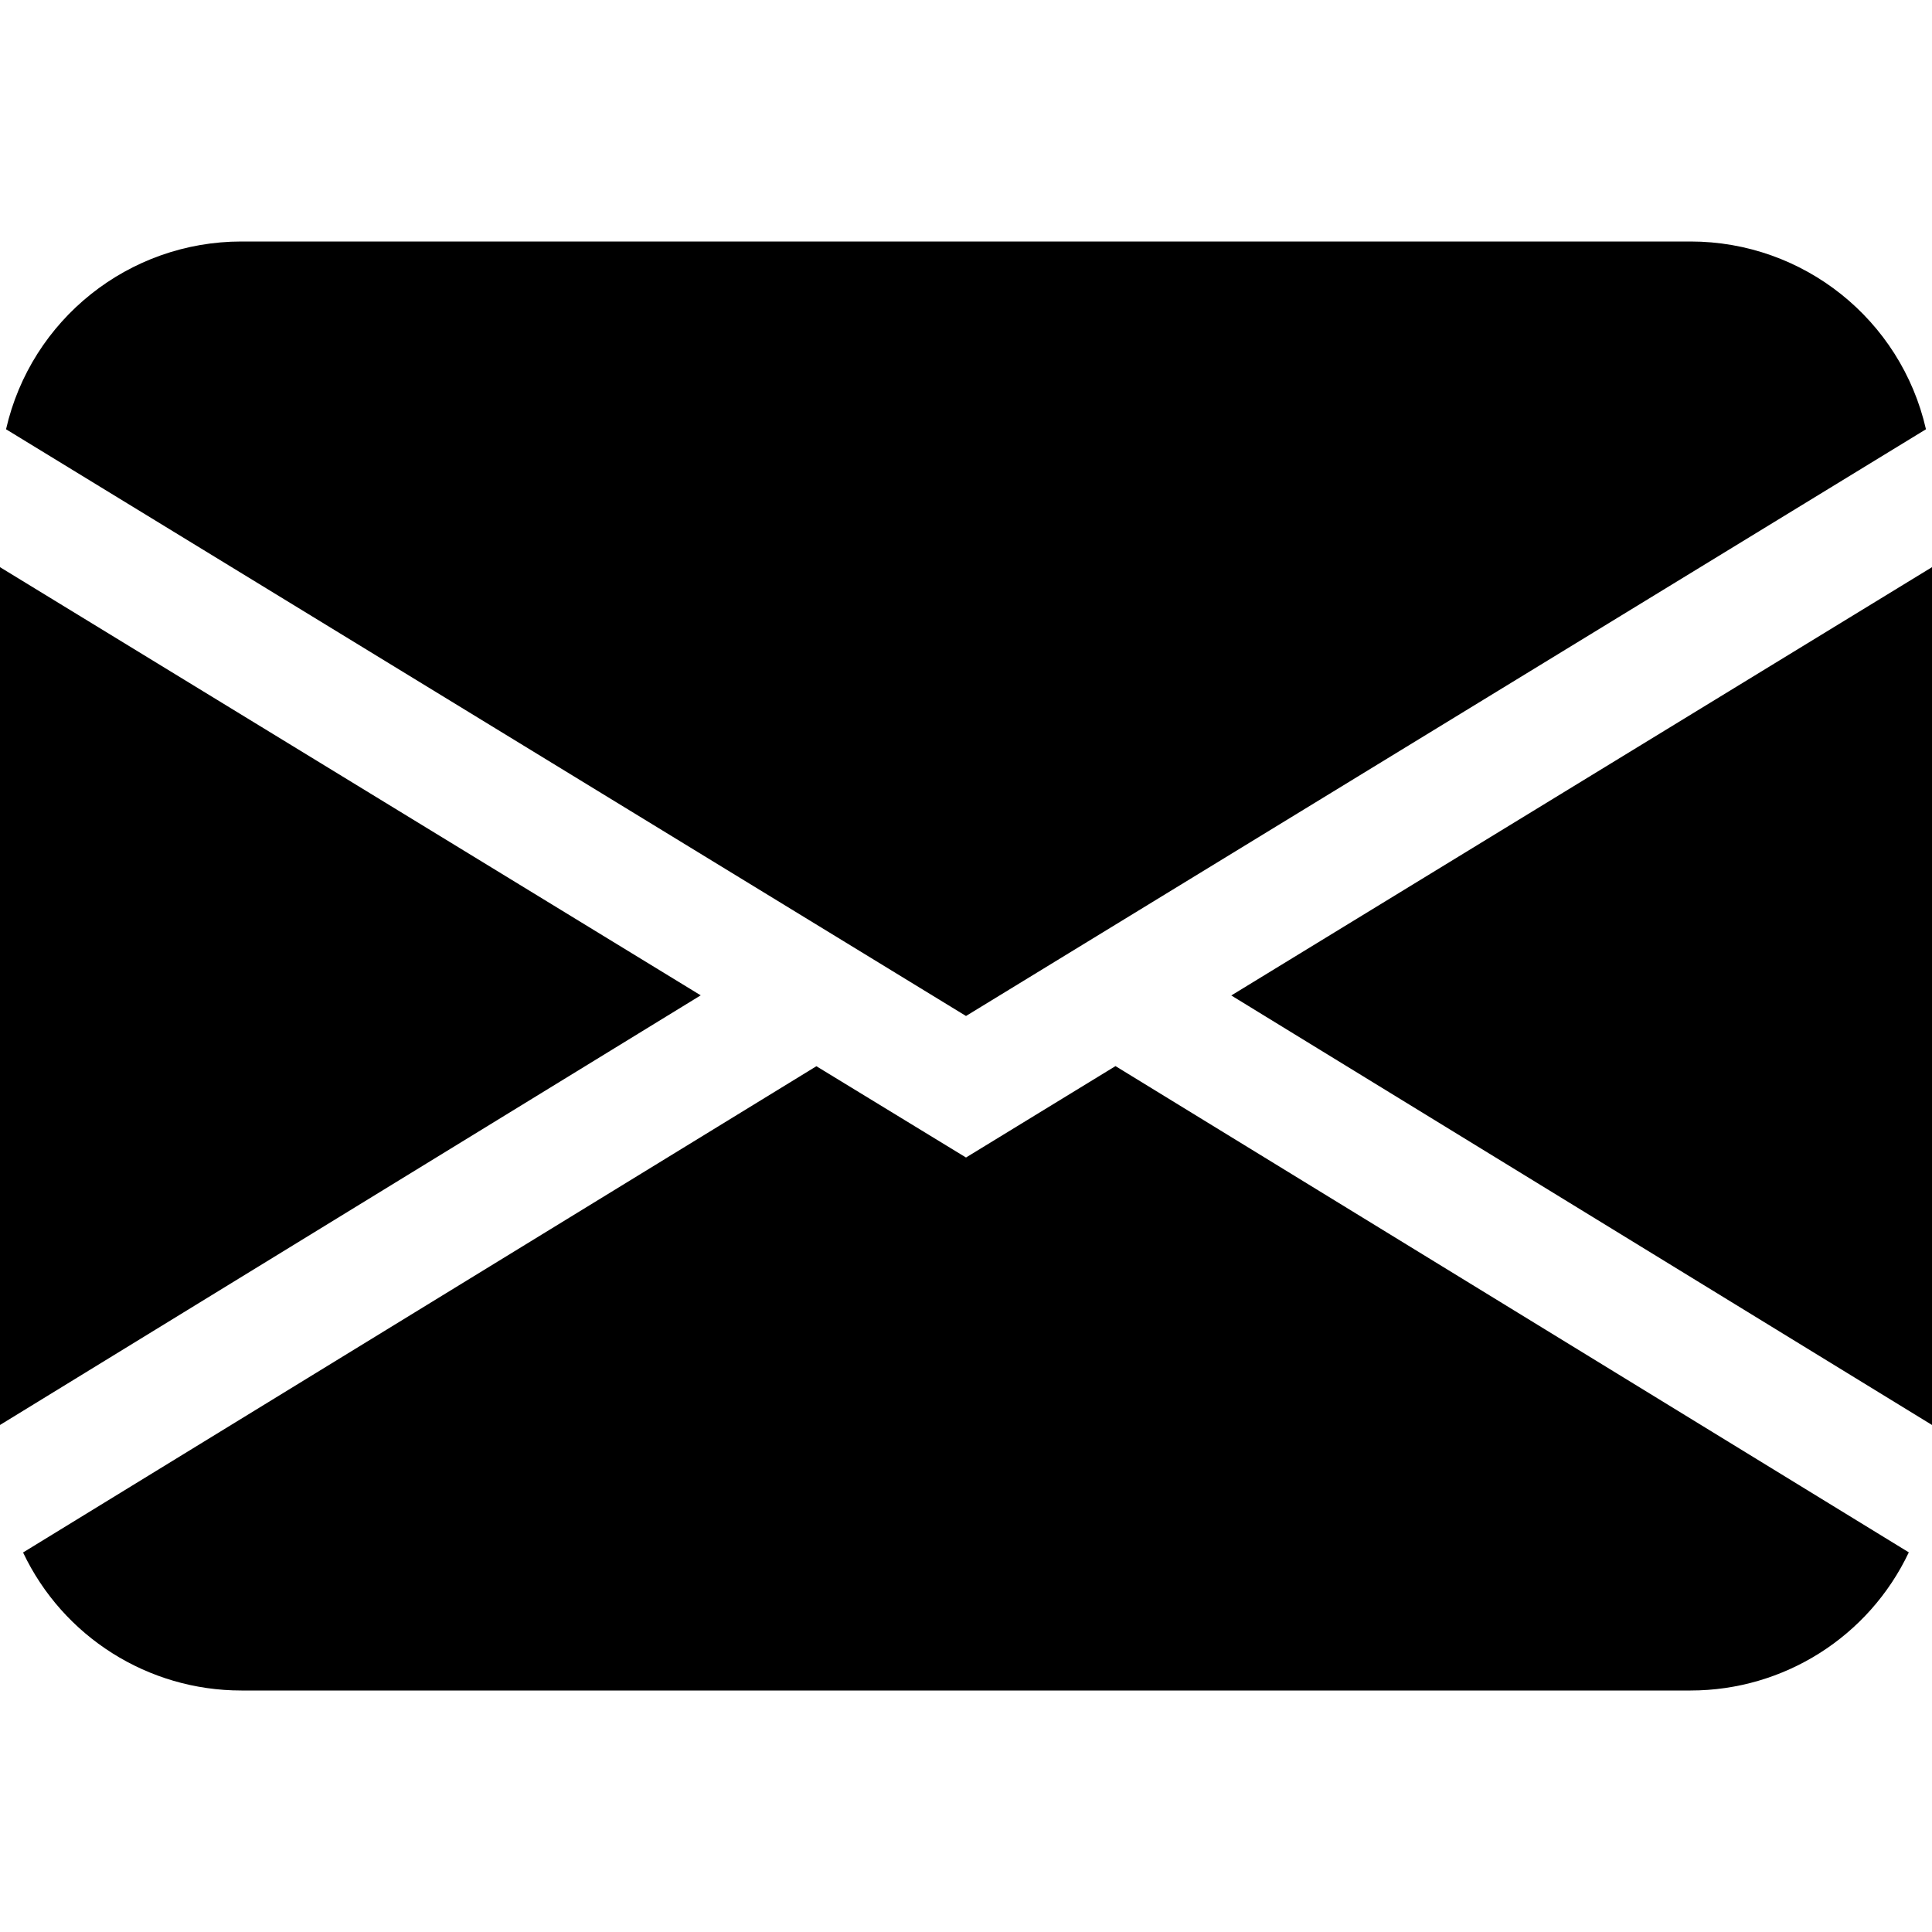
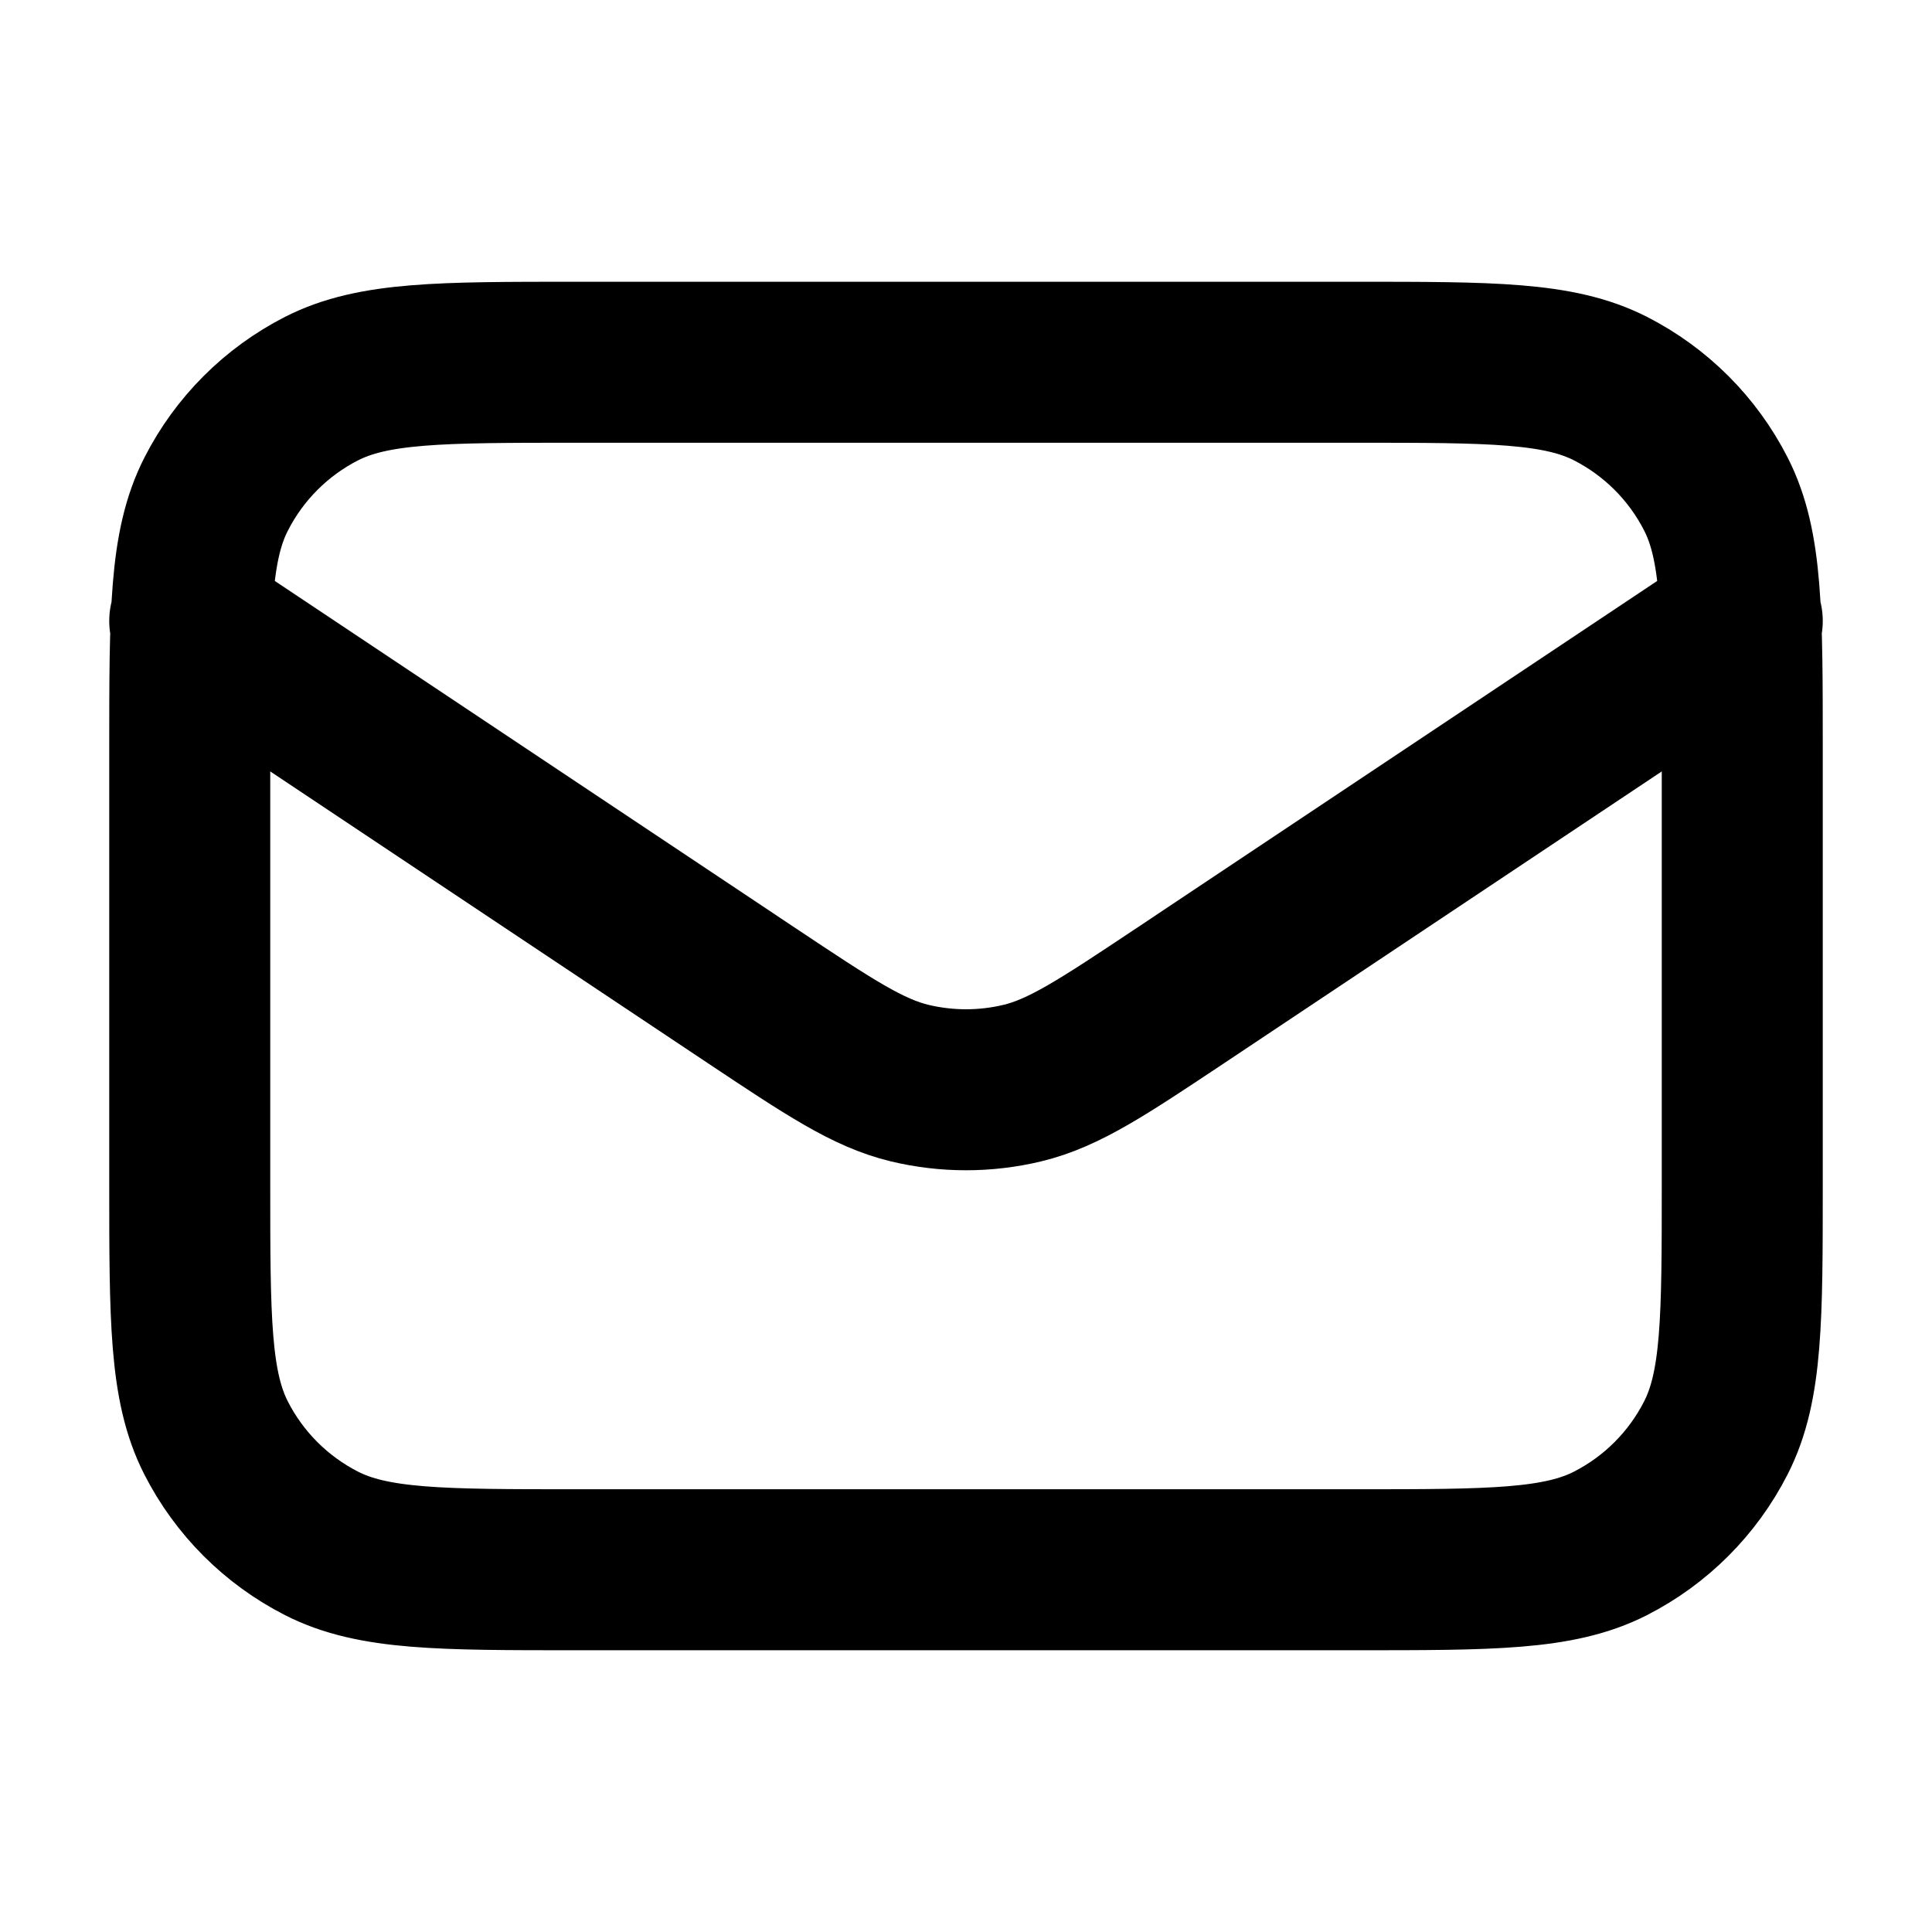
- <svg xmlns="http://www.w3.org/2000/svg" width="16" height="16" fill="currentColor" class="bi bi-envelope-fill" viewBox="0 0 16 16">
-   <path d="M.05 3.555A2 2 0 0 1 2 2h12a2 2 0 0 1 1.95 1.555L8 8.414zM0 4.697v7.104l5.803-3.558zM6.761 8.83l-6.57 4.027A2 2 0 0 0 2 14h12a2 2 0 0 0 1.808-1.144l-6.57-4.027L8 9.586zm3.436-.586L16 11.801V4.697z" />
+ <svg xmlns="http://www.w3.org/2000/svg" width="16" height="16" fill="currentColor" class="bi bi-envelope" viewBox="0 0 24 24">
+   <path fill="none" stroke="currentColor" stroke-linecap="round" stroke-linejoin="round" stroke-width="2" d="m2.357 7.714l6.98 4.654c.963.641 1.444.962 1.964 1.087c.46.11.939.11 1.398 0c.52-.125 1.001-.446 1.964-1.087l6.98-4.654M7.157 19.5h9.686c1.68 0 2.52 0 3.162-.327a3 3 0 0 0 1.31-1.311c.328-.642.328-1.482.328-3.162V9.3c0-1.68 0-2.52-.327-3.162a3 3 0 0 0-1.311-1.311c-.642-.327-1.482-.327-3.162-.327H7.157c-1.68 0-2.52 0-3.162.327a3 3 0 0 0-1.31 1.311c-.328.642-.328 1.482-.328 3.162v5.4c0 1.68 0 2.52.327 3.162a3 3 0 0 0 1.311 1.311c.642.327 1.482.327 3.162.327" />
</svg>
